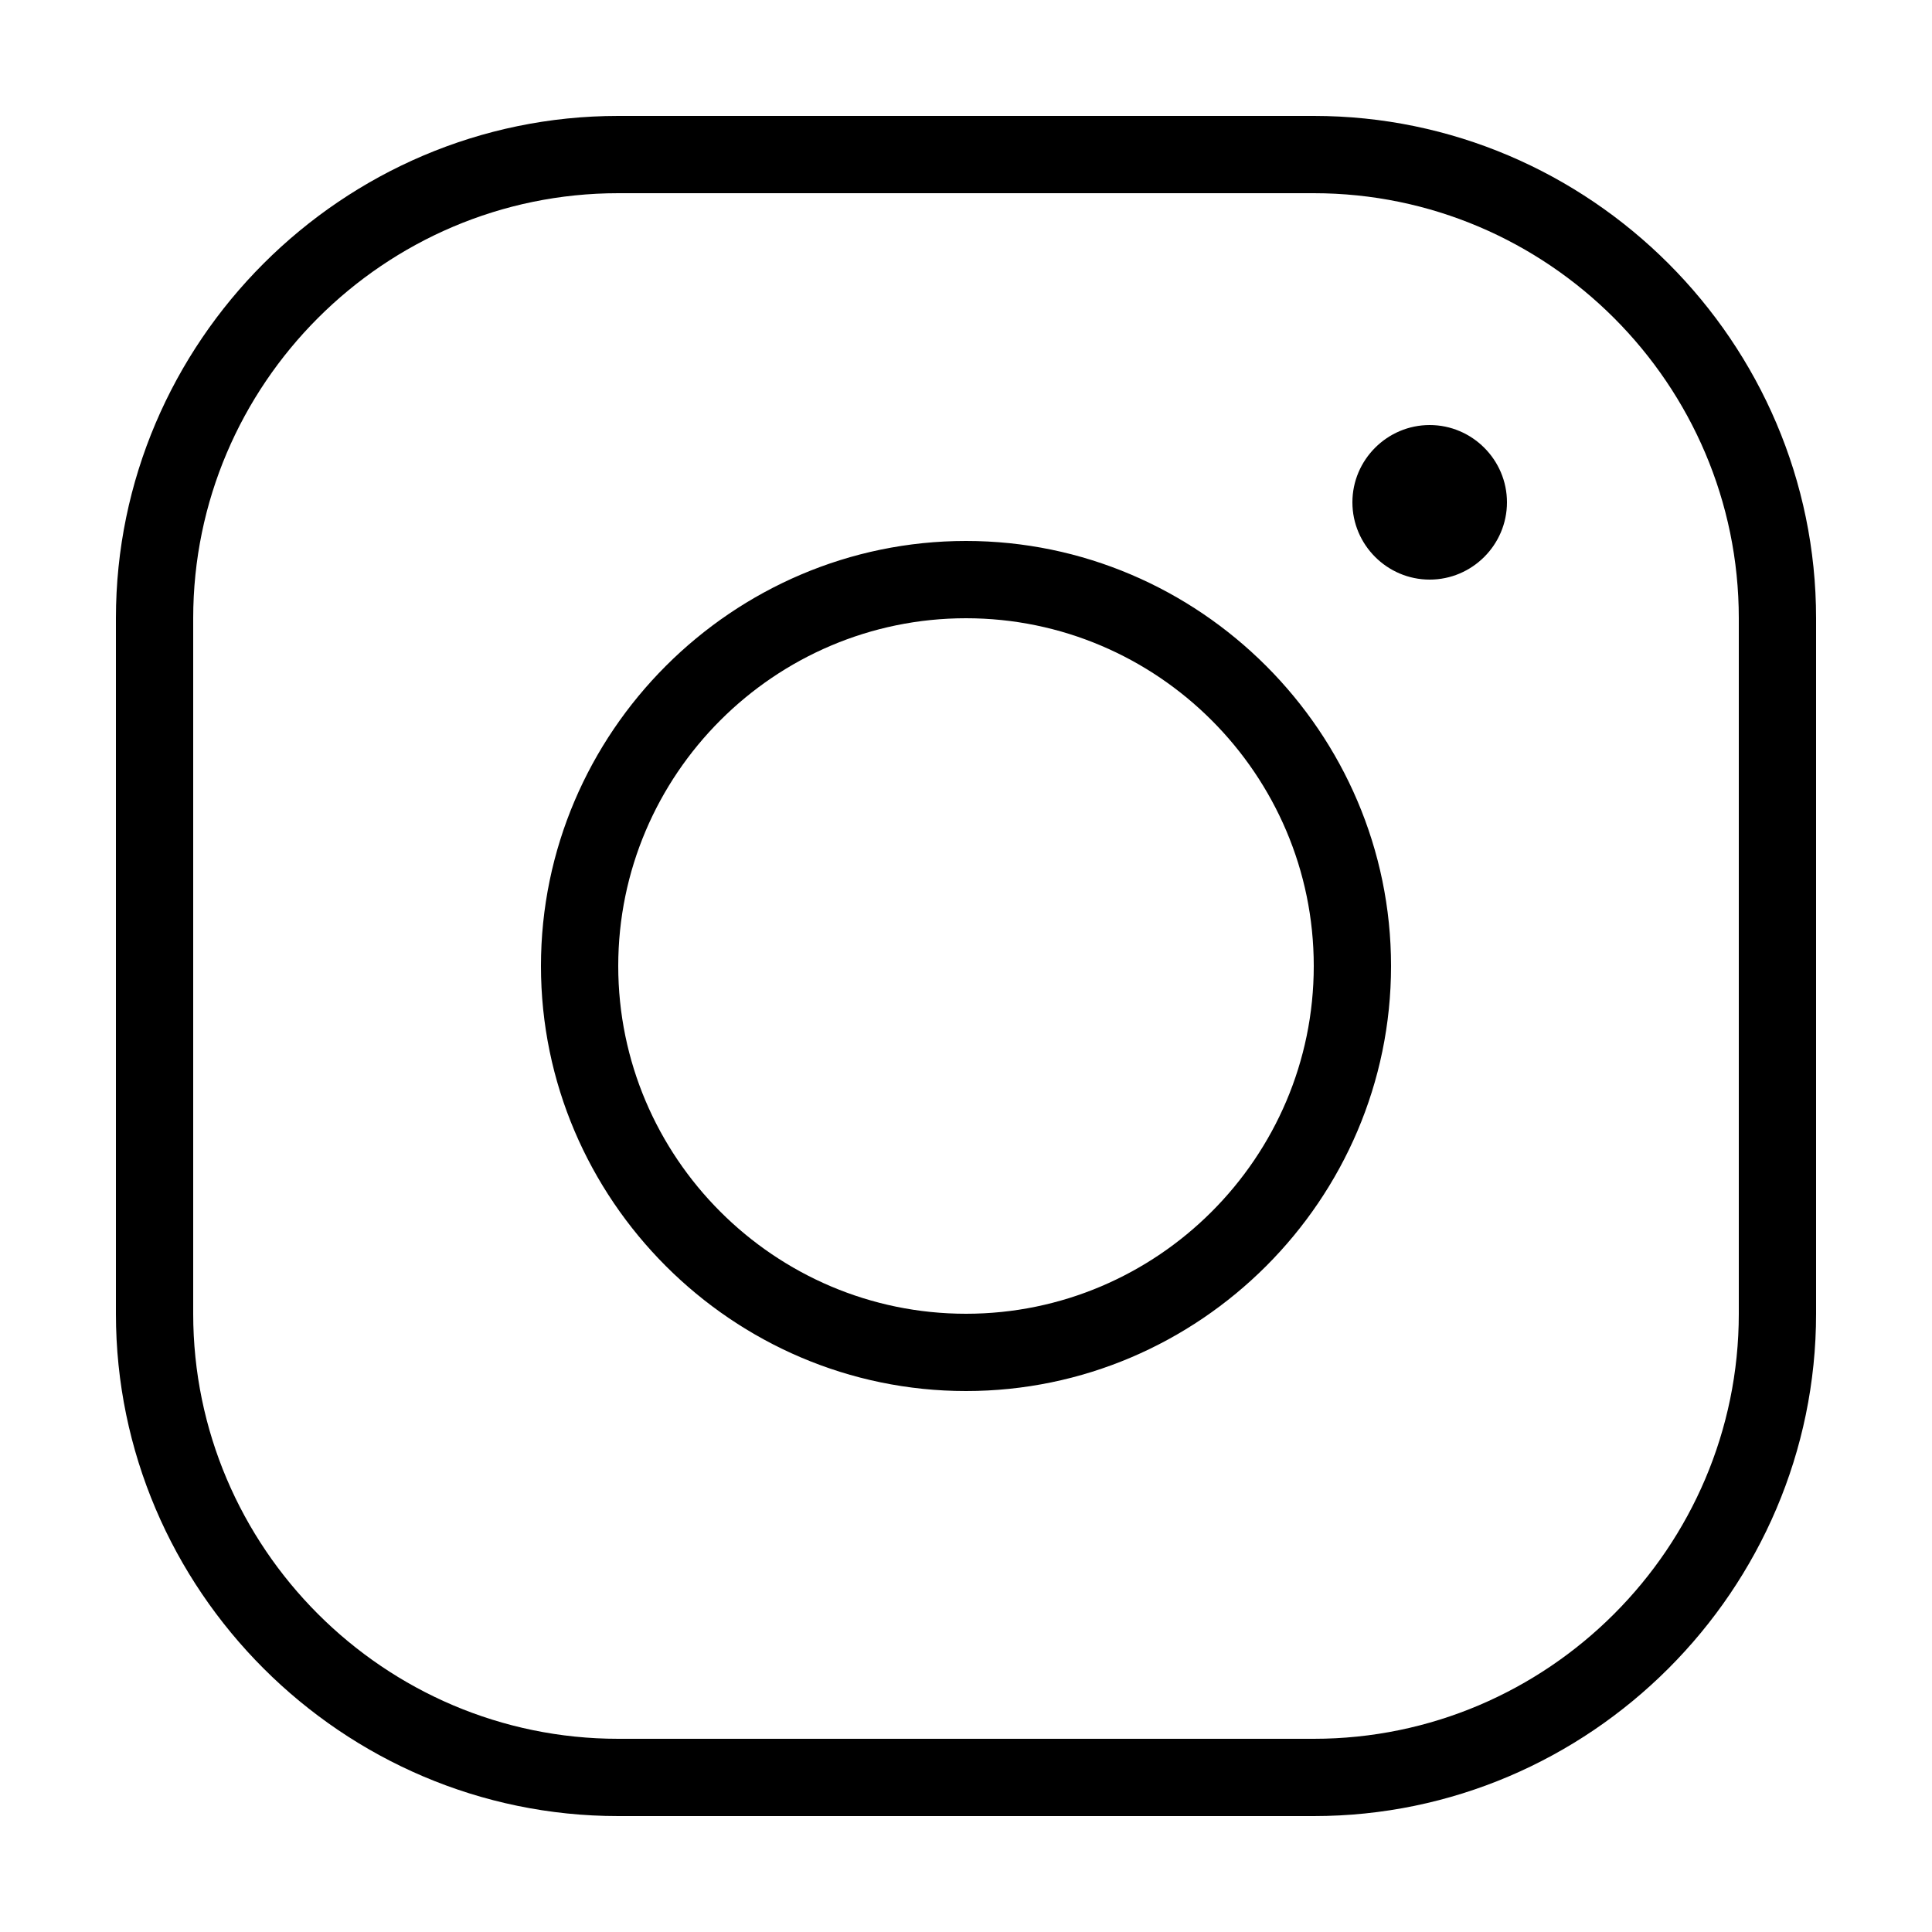
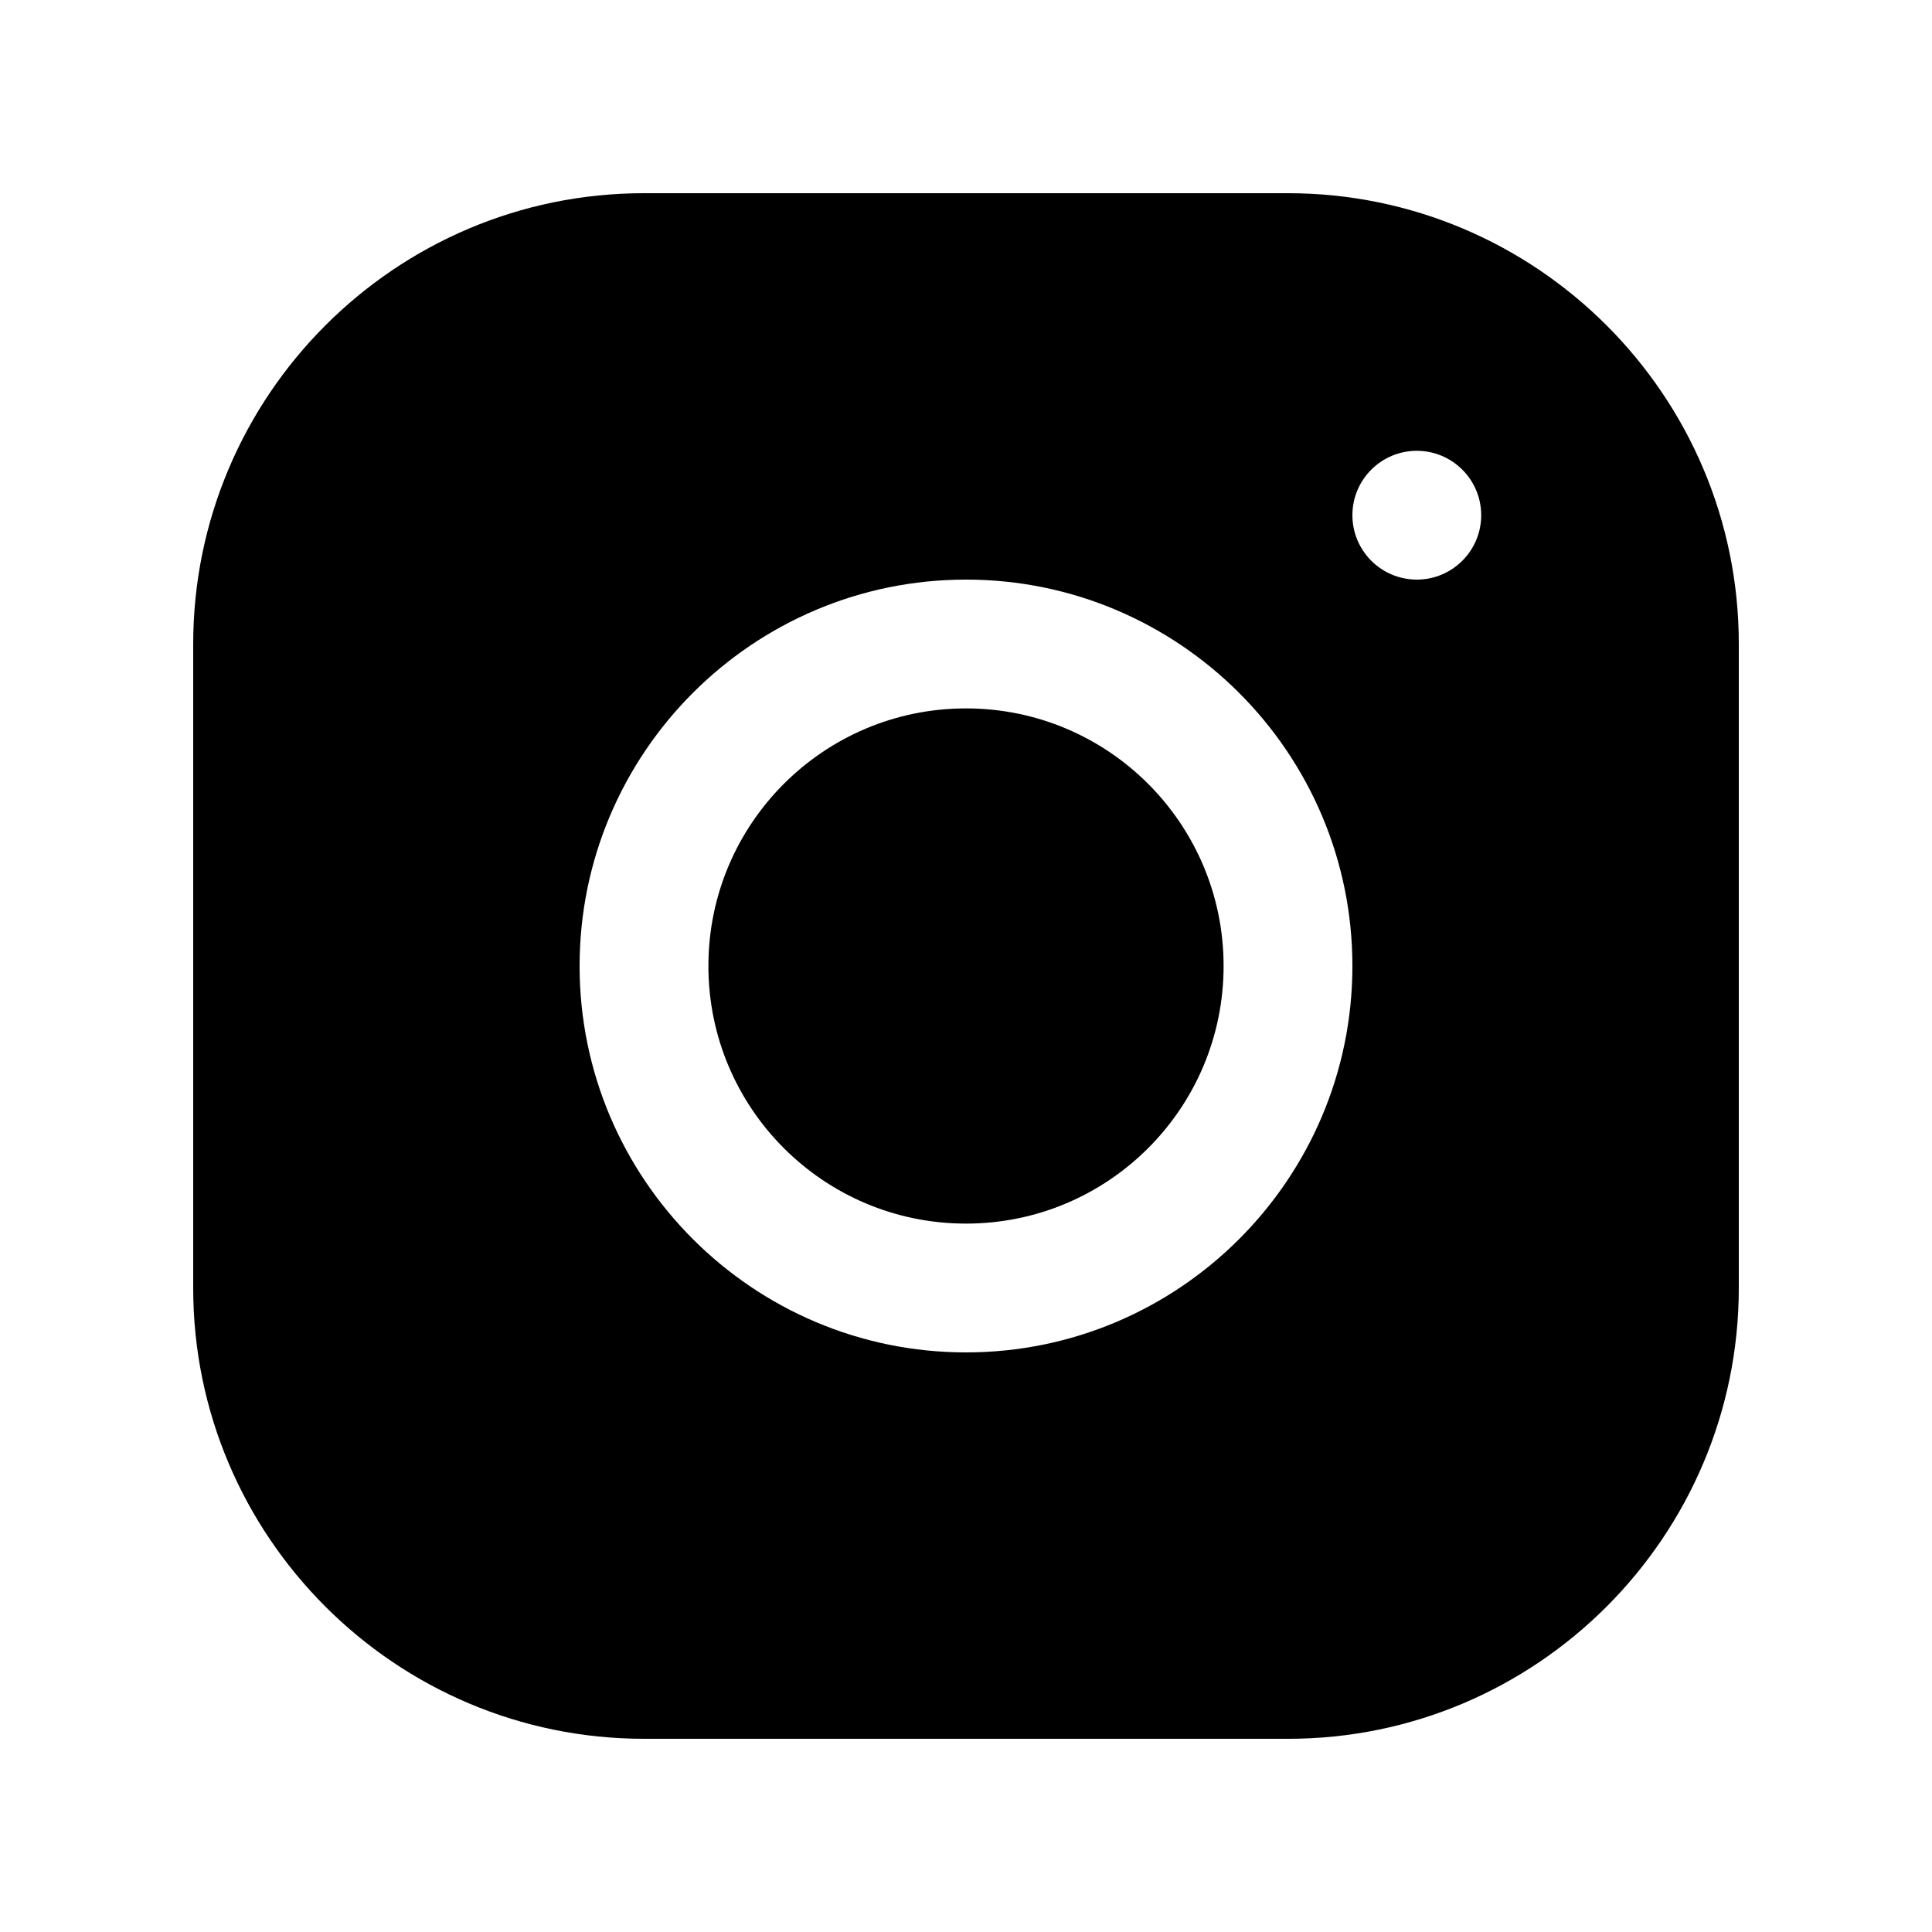
- <svg xmlns="http://www.w3.org/2000/svg" x="0px" y="0px" width="100" height="100" viewBox="0 0 50 50">
-   <path d="M 16 3 C 8.855 3 3 8.855 3 16 L 3 34 C 3 41.145 8.855 47 16 47 L 34 47 C 41.145 47 47 41.145 47 34 L 47 16 C 47 8.855 41.145 3 34 3 L 16 3 z M 16 5 L 34 5 C 40.055 5 45 9.945 45 16 L 45 34 C 45 40.055 40.055 45 34 45 L 16 45 C 9.945 45 5 40.055 5 34 L 5 16 C 5 9.945 9.945 5 16 5 z M 37 11 C 35.9 11 35 11.9 35 13 C 35 14.1 35.9 15 37 15 C 38.1 15 39 14.1 39 13 C 39 11.9 38.1 11 37 11 z M 25 14 C 18.955 14 14 18.955 14 25 C 14 31.045 18.955 36 25 36 C 31.045 36 36 31.045 36 25 C 36 18.955 31.045 14 25 14 z M 25 16 C 29.955 16 34 20.045 34 25 C 34 29.955 29.955 34 25 34 C 20.045 34 16 29.955 16 25 C 16 20.045 20.045 16 25 16 z" />
+ <svg xmlns="http://www.w3.org/2000/svg" x="0px" y="0px" width="100" height="100" viewBox="0 0 30 30">
+   <path d="M 9.998 3 C 6.139 3 3 6.142 3 10.002 L 3 20.002 C 3 23.861 6.142 27 10.002 27 L 20.002 27 C 23.861 27 27 23.858 27 19.998 L 27 9.998 C 27 6.139 23.858 3 19.998 3 L 9.998 3 z M 22 7 C 22.552 7 23 7.448 23 8 C 23 8.552 22.552 9 22 9 C 21.448 9 21 8.552 21 8 C 21 7.448 21.448 7 22 7 z M 15 9 C 18.309 9 21 11.691 21 15 C 21 18.309 18.309 21 15 21 C 11.691 21 9 18.309 9 15 C 9 11.691 11.691 9 15 9 z M 15 11 A 4 4 0 0 0 11 15 A 4 4 0 0 0 15 19 A 4 4 0 0 0 19 15 A 4 4 0 0 0 15 11 z" />
</svg>
